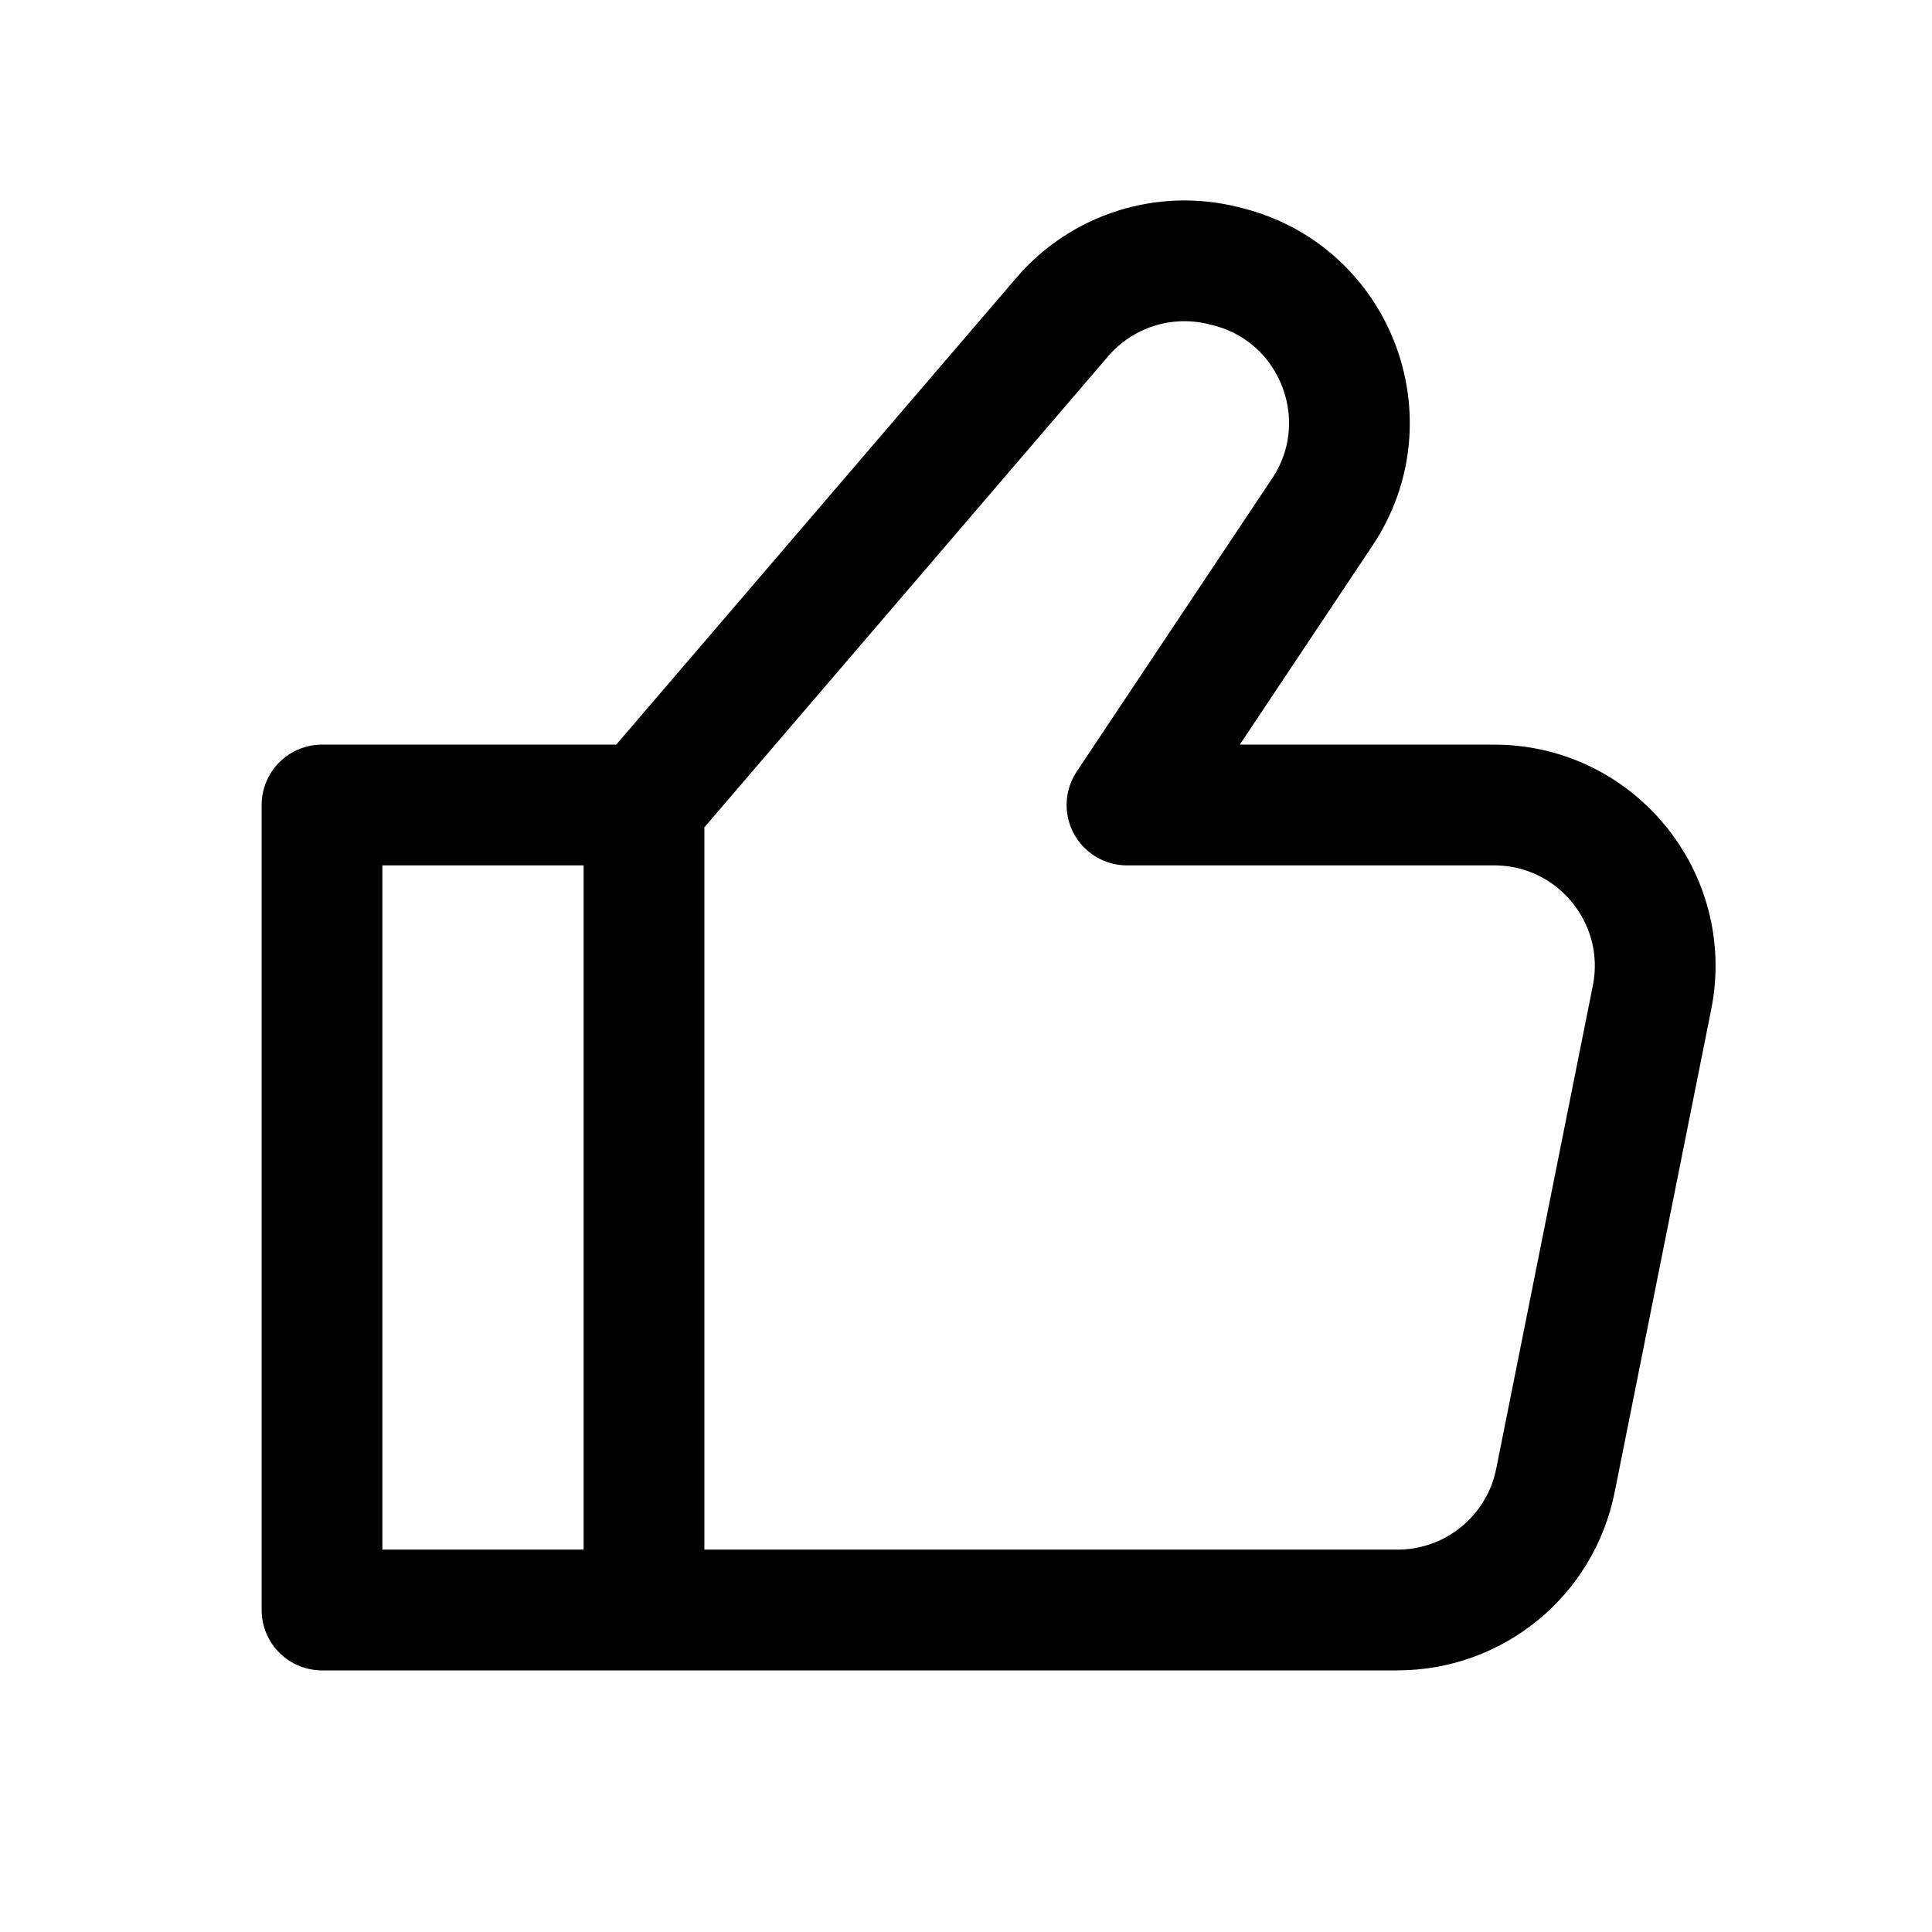
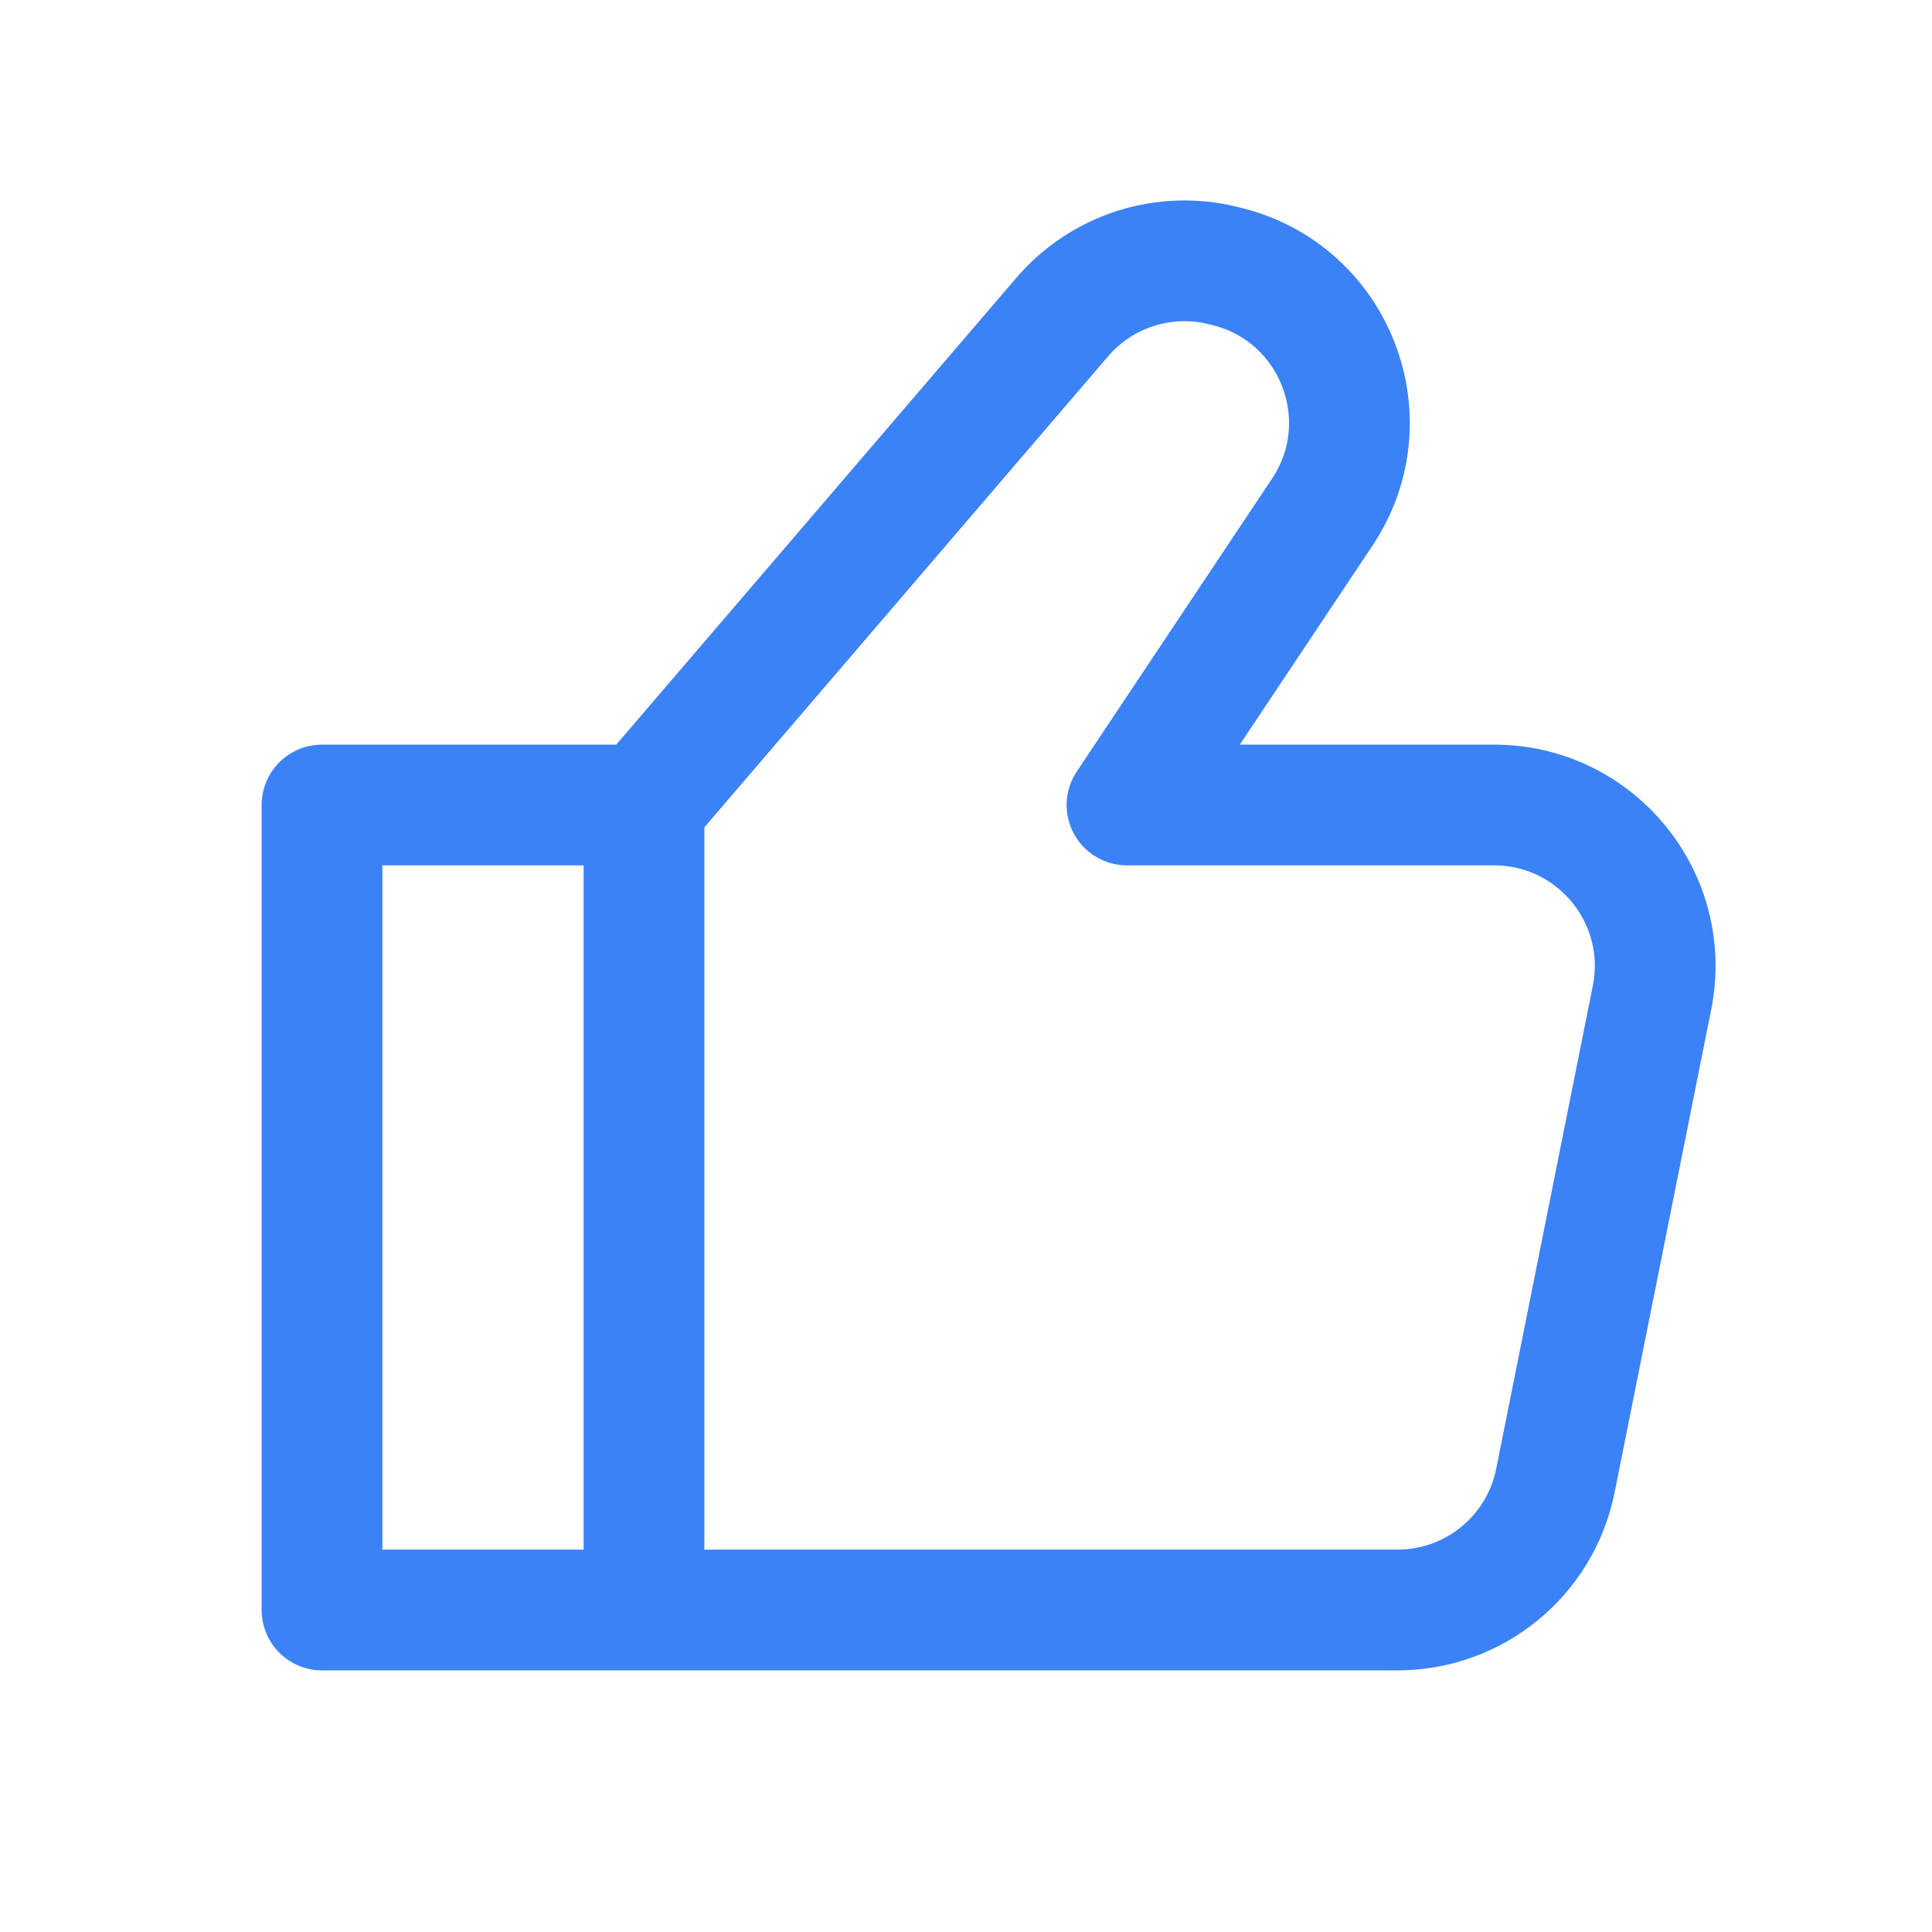
<svg xmlns="http://www.w3.org/2000/svg" width="800px" height="800px" viewBox="0 0 24 24" fill="none">
-   <path d="M8 10V20M8 10L4 10V20L8 20M8 10L13.196 3.938C13.689 3.363 14.464 3.116 15.199 3.3L15.247 3.312C16.588 3.647 17.193 5.211 16.426 6.361L14 10H18.56C19.823 10 20.769 11.155 20.522 12.392L19.322 18.392C19.135 19.327 18.314 20 17.36 20L8 20" stroke="#000000" stroke-width="1.5" stroke-linecap="round" stroke-linejoin="round" />
+   <g id="SVGRepo_bgCarrier" stroke-width="0" />
+   <g id="SVGRepo_tracerCarrier" stroke-linecap="round" stroke-linejoin="round" />
+   <g id="SVGRepo_iconCarrier">
+     <path d="M8 10V20M8 10L4 10V20L8 20M8 10L13.196 3.938C13.689 3.363 14.464 3.116 15.199 3.3L15.247 3.312C16.588 3.647 17.193 5.211 16.426 6.361L14 10H18.56C19.823 10 20.769 11.155 20.522 12.392L19.322 18.392C19.135 19.327 18.314 20 17.36 20L8 20" stroke="#3b82f6" stroke-width="1.5" stroke-linecap="round" stroke-linejoin="round" />
+   </g>
</svg>
